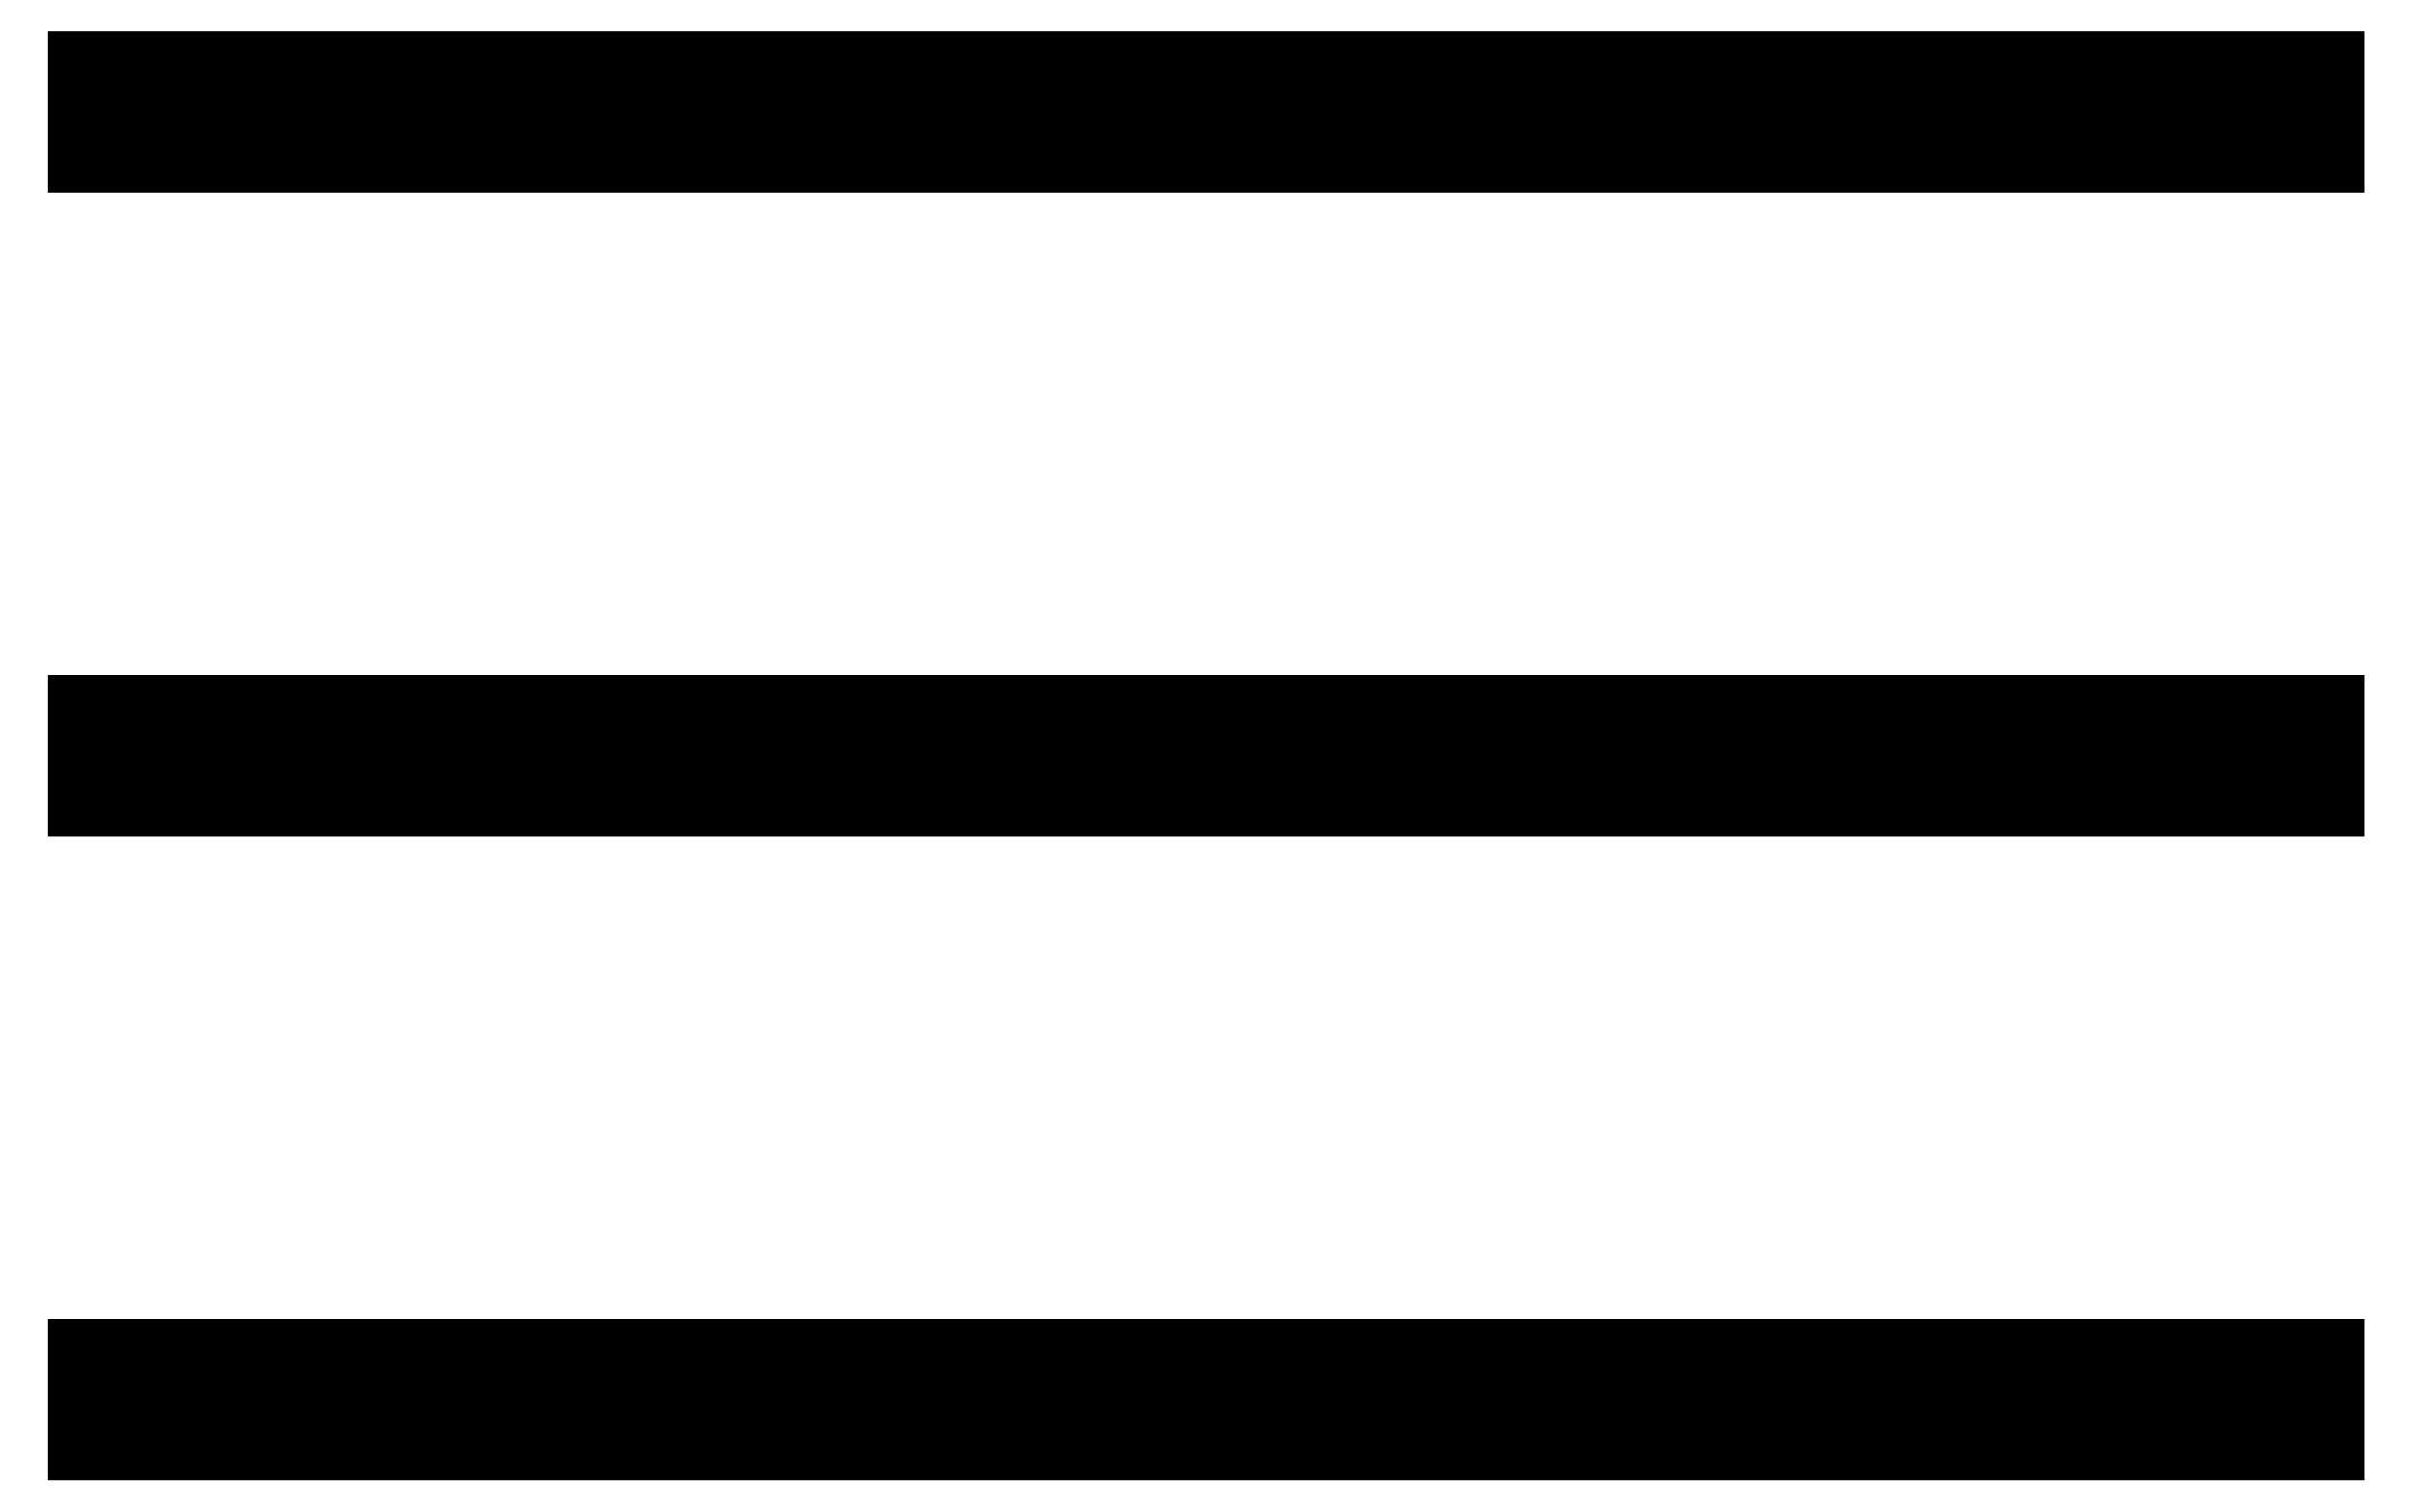
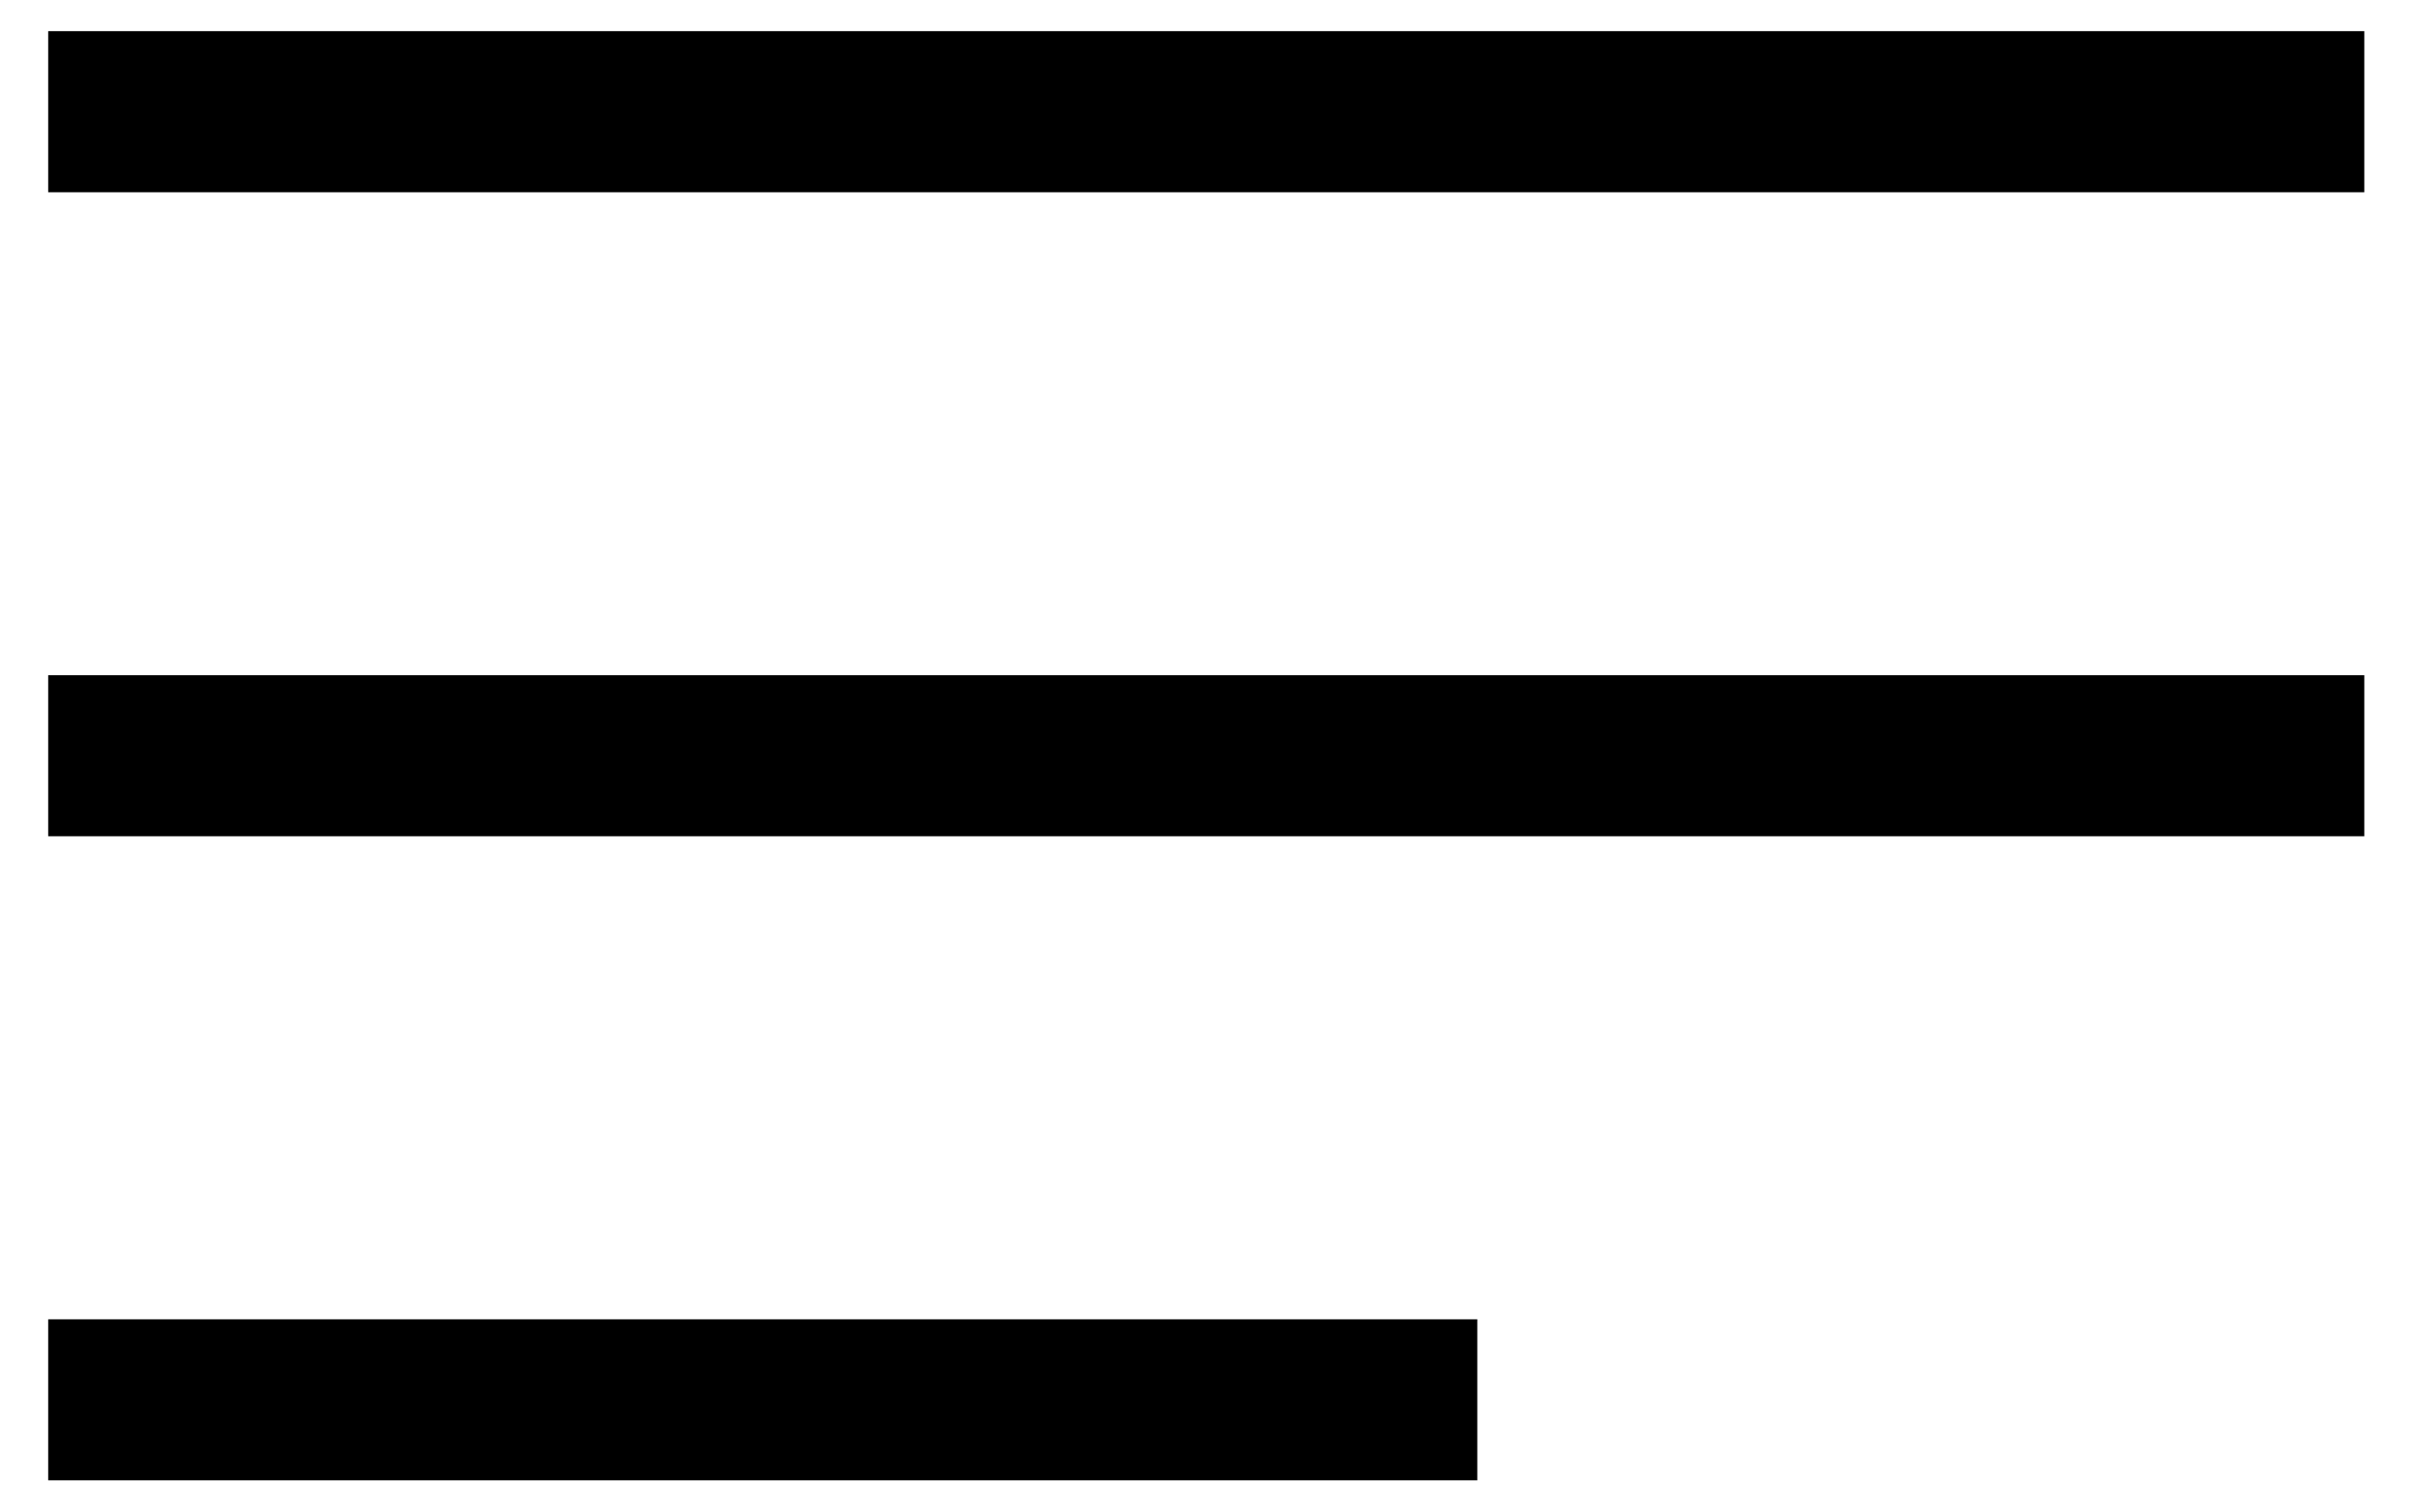
<svg xmlns="http://www.w3.org/2000/svg" width="32" height="20" viewBox="0 0 32 20" fill="none">
  <path d="M30.211 10H1.703" stroke="black" stroke-width="2.131" stroke-linecap="square" stroke-linejoin="round" />
  <path d="M30.211 1.478H1.703" stroke="black" stroke-width="2.131" stroke-linecap="square" stroke-linejoin="round" />
-   <path d="M30.211 18.522H1.703" stroke="black" stroke-width="2.131" stroke-linecap="square" stroke-linejoin="round" />
+   <path d="M18.477 18.522H1.703" stroke="black" stroke-width="2.131" stroke-linecap="square" stroke-linejoin="round" />
</svg>
